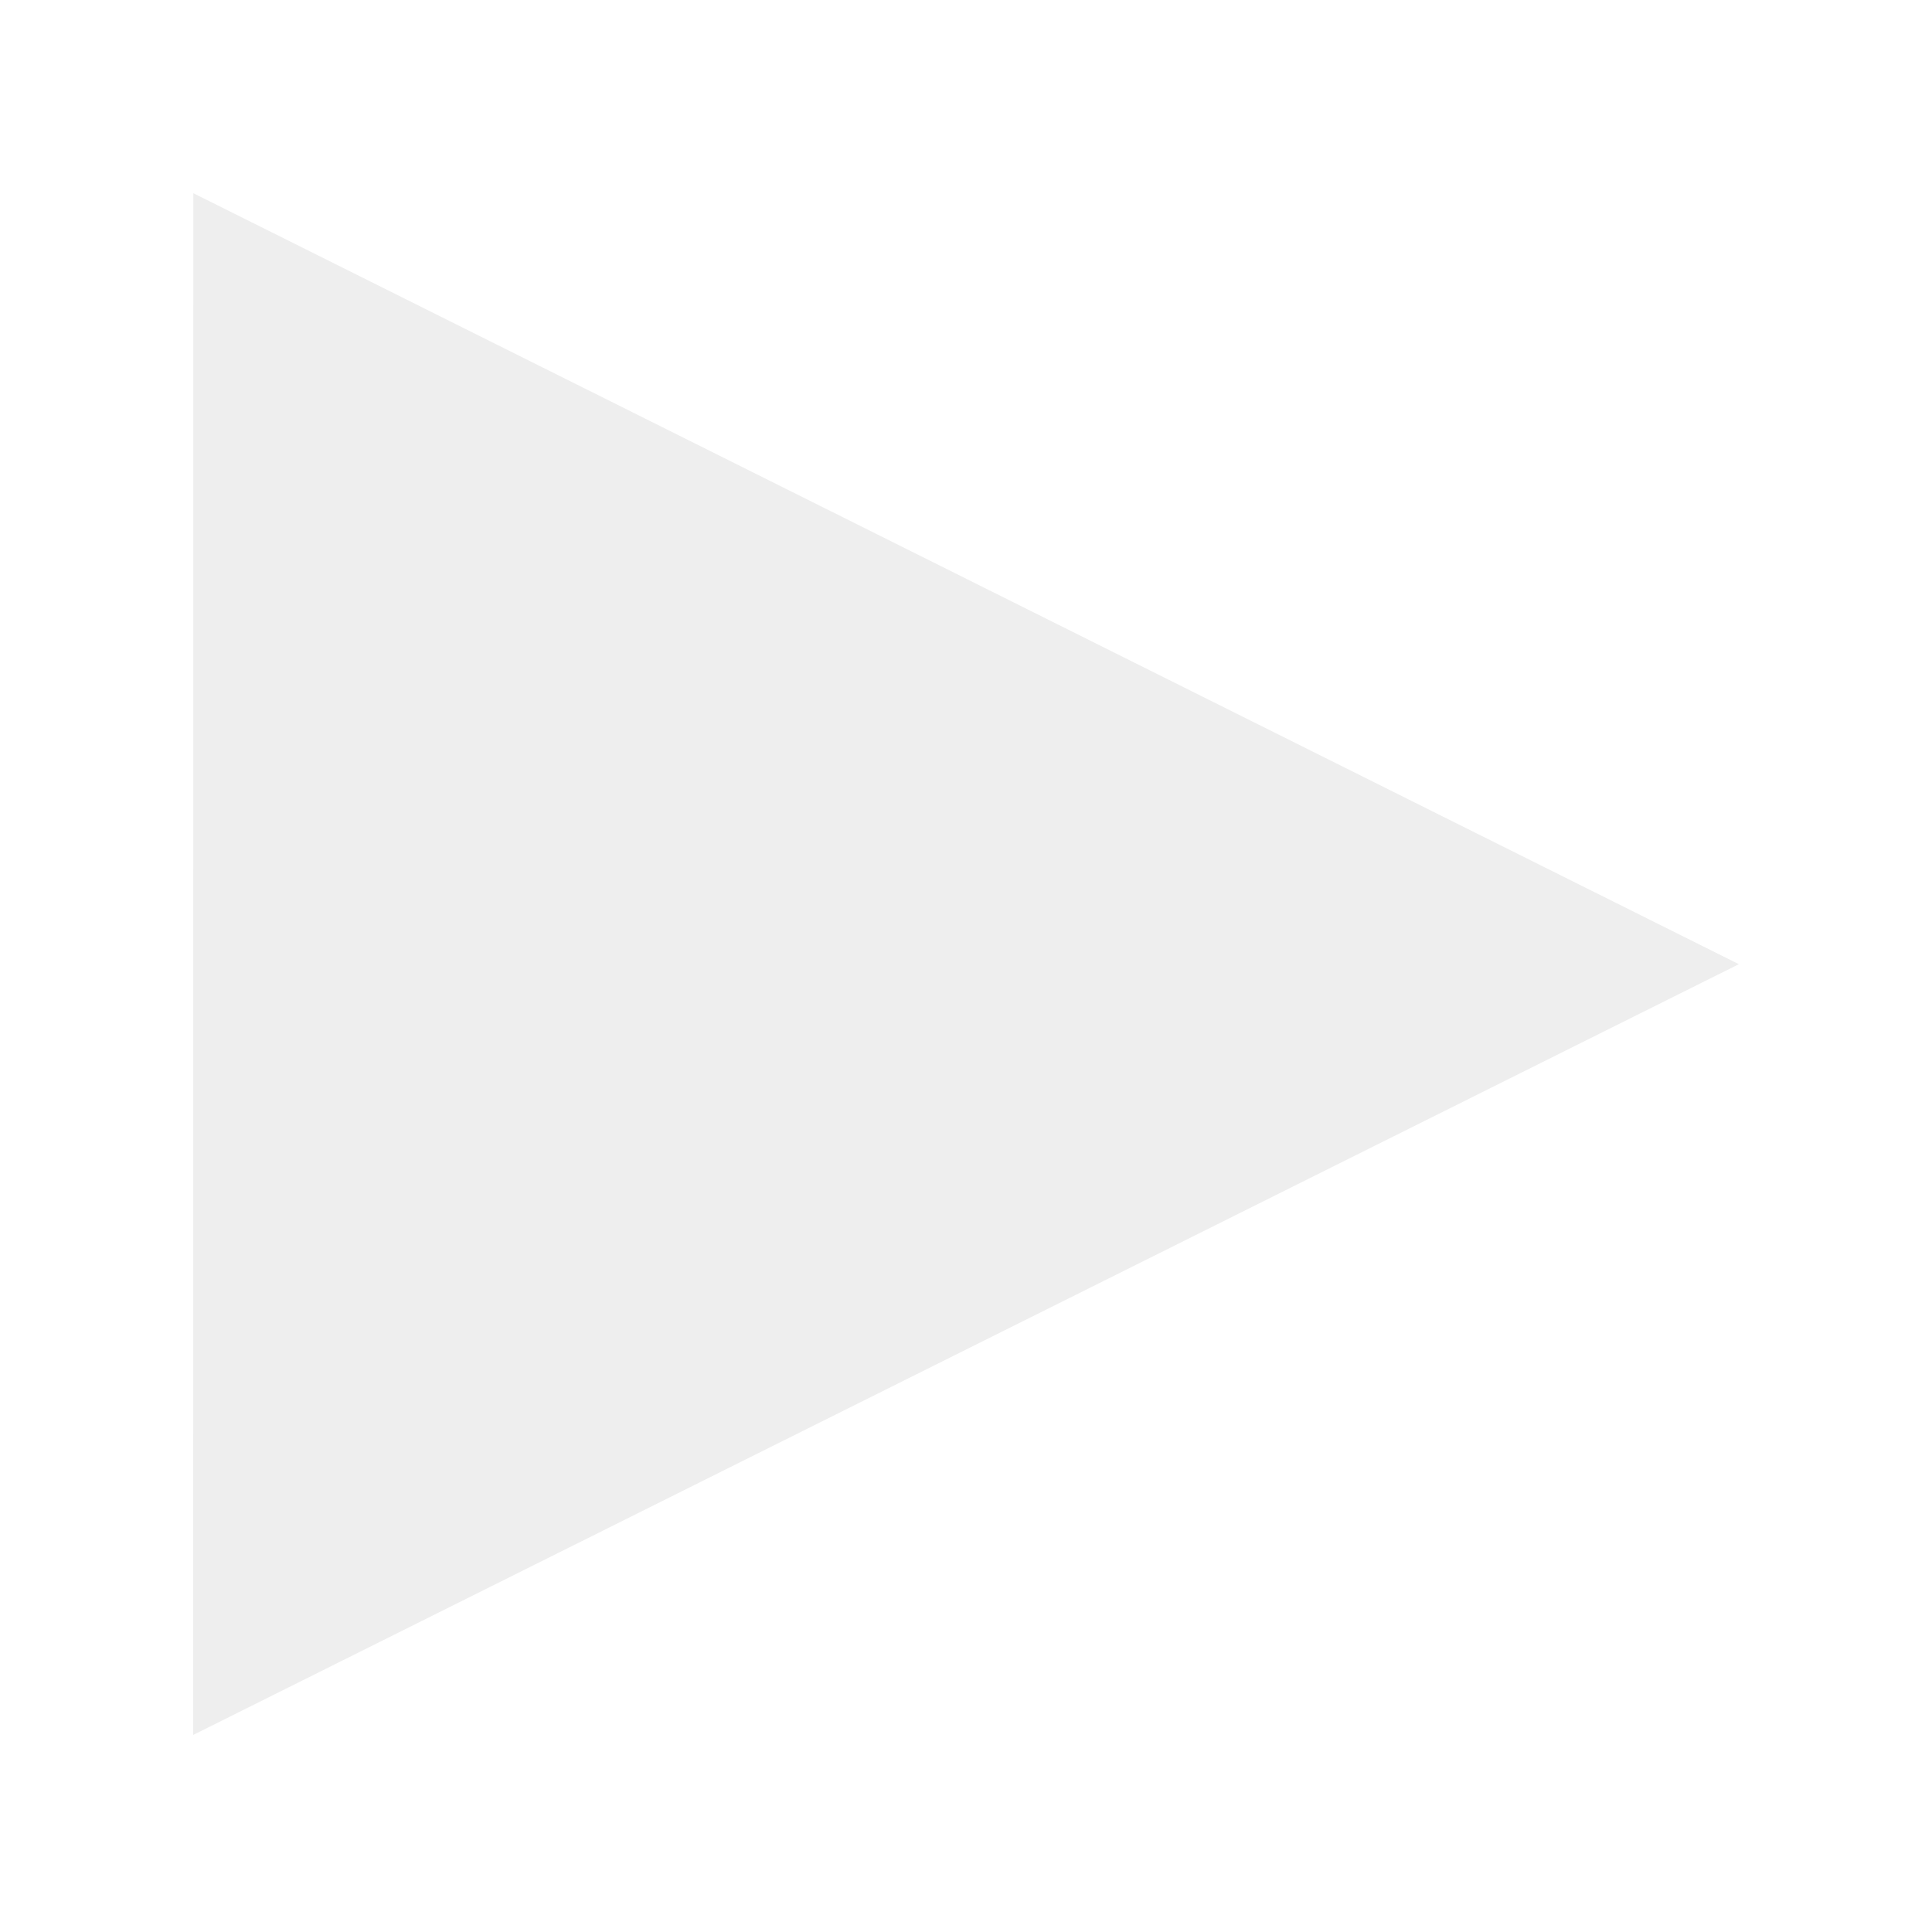
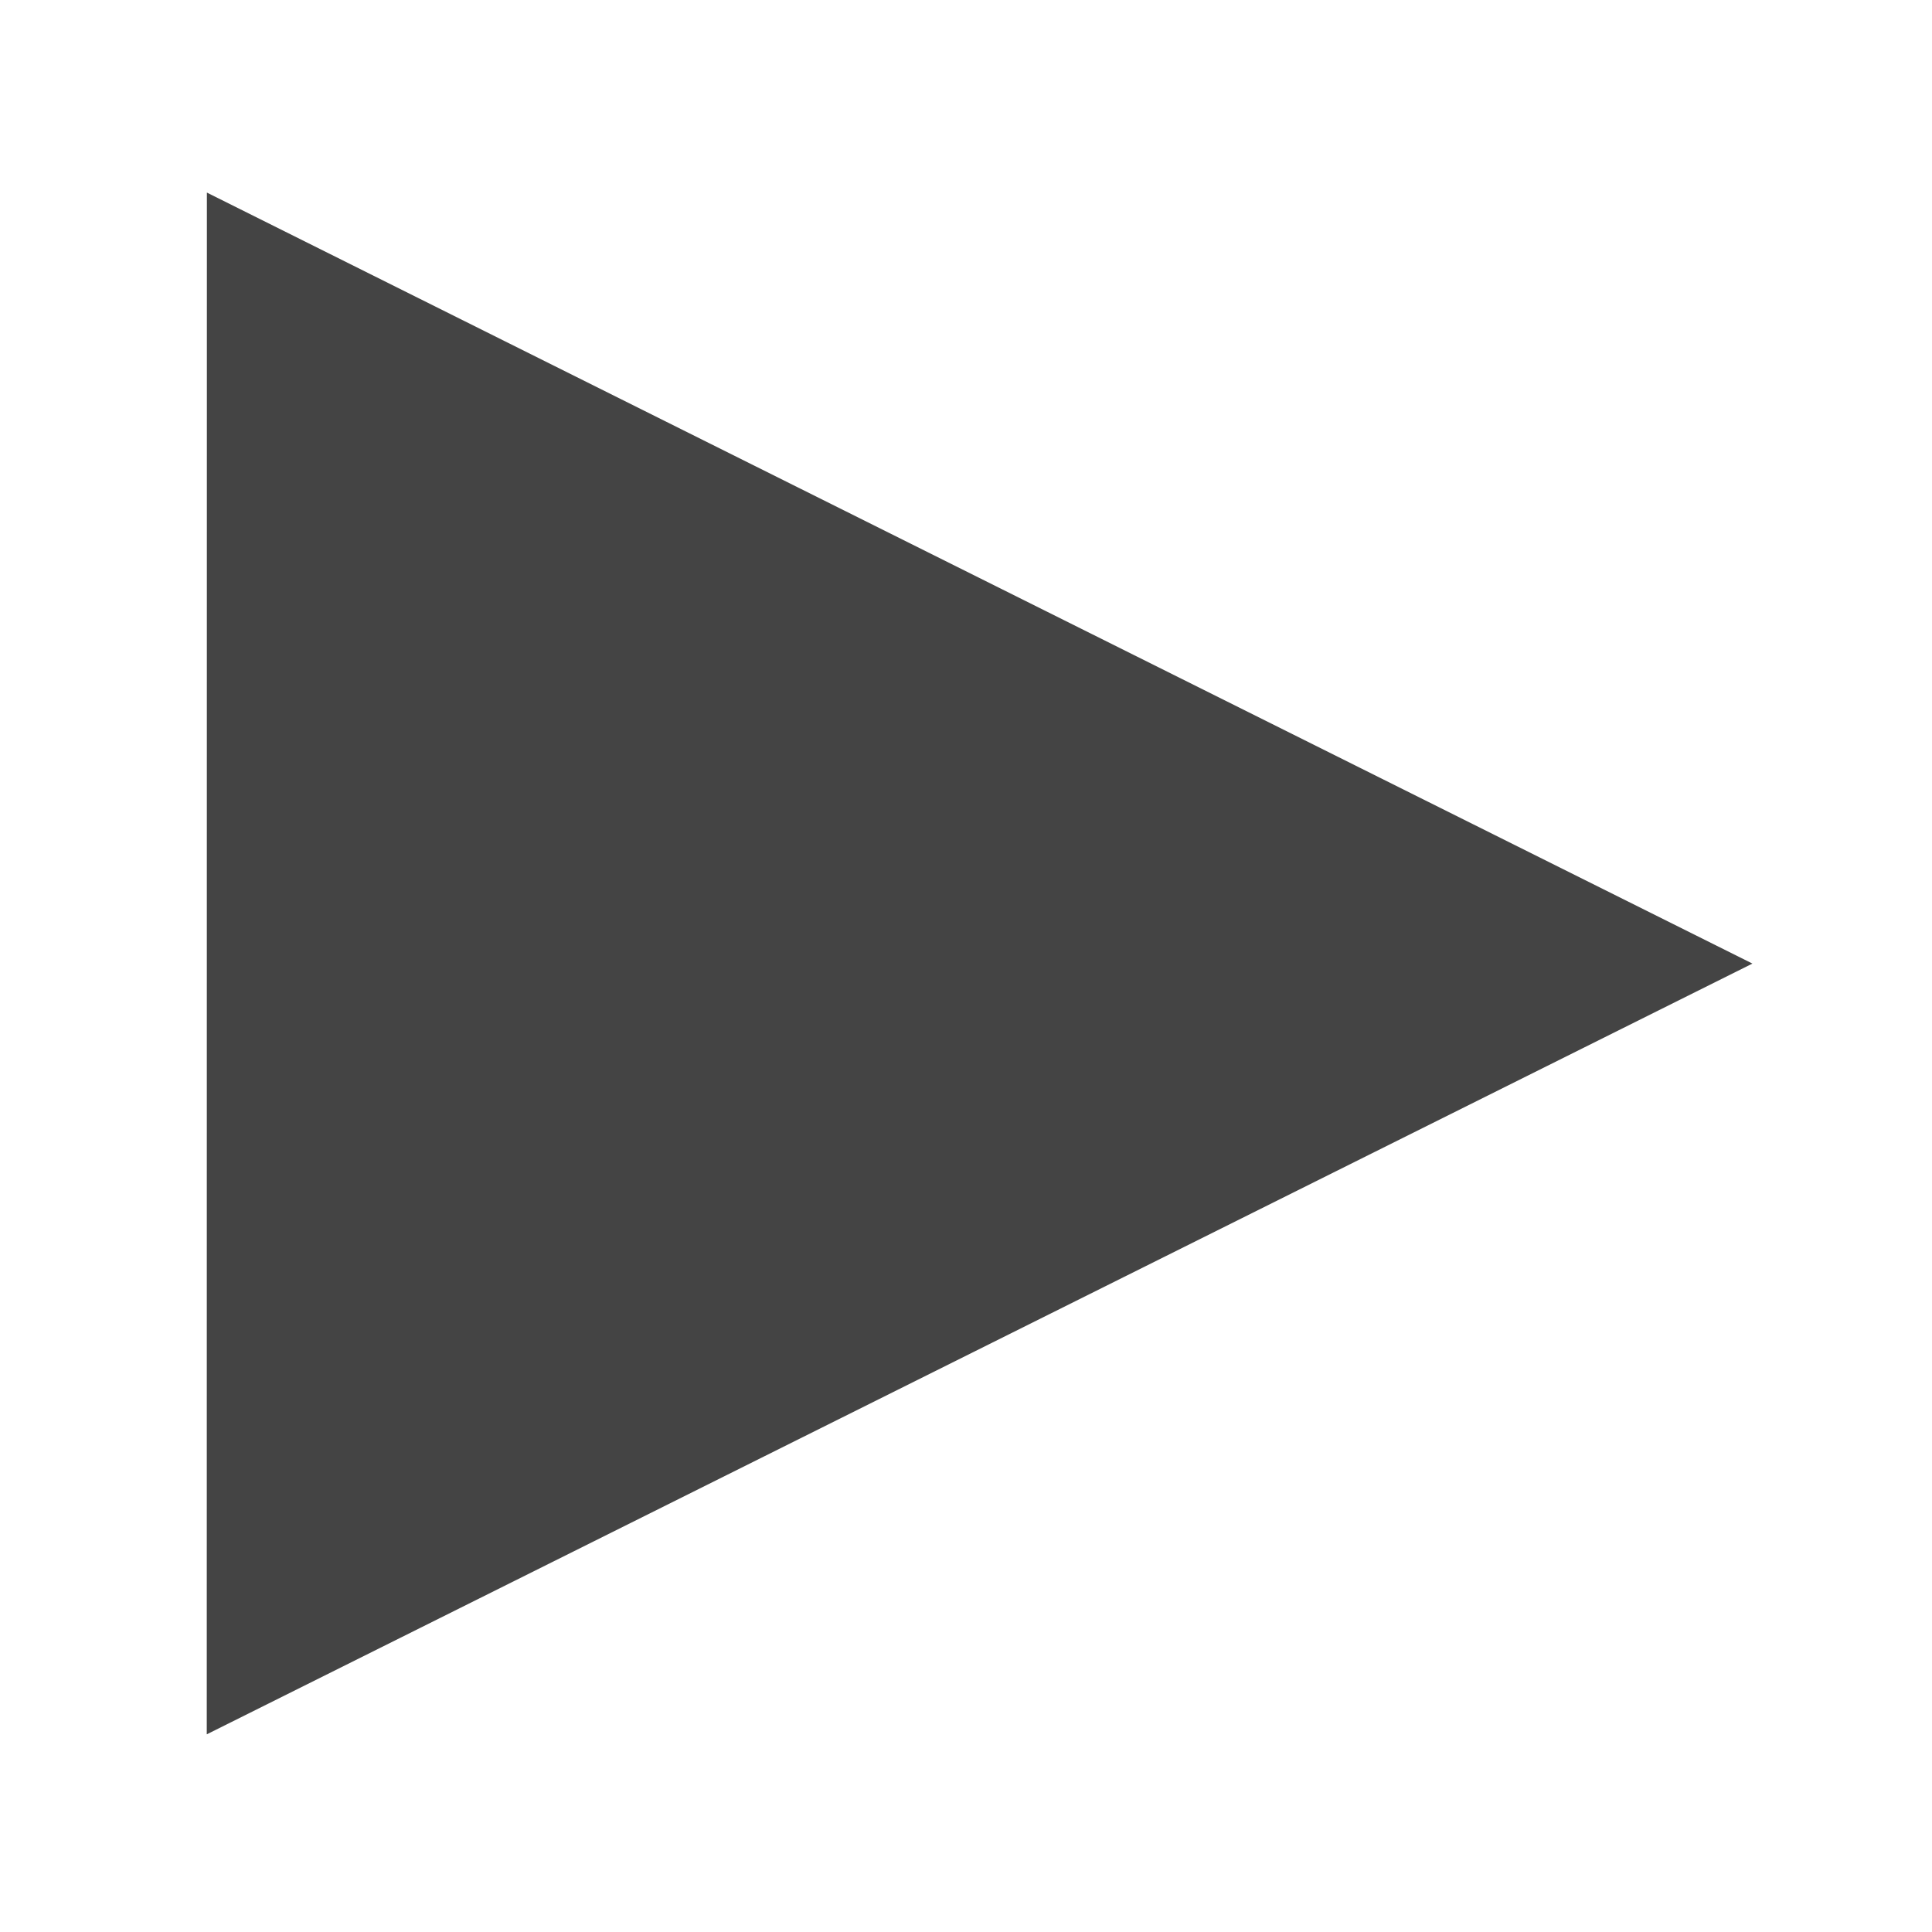
<svg xmlns="http://www.w3.org/2000/svg" xmlns:ns1="https://boxy-svg.com" viewBox="0 0 500 500">
-   <path d="M 242.299 13.013 L 441.799 413.013 L 42.799 413.013 L 242.299 13.013 Z" style="fill: rgb(238, 238, 238);" transform="matrix(-0.000081, 1, -1, -0.000081, 463.0488, 7.234454)" ns1:shape="triangle 42.799 13.013 399 400 0.5 0 1@41b152be" />
+   <path d="M 242.299 13.013 L 441.799 413.013 L 42.799 413.013 L 242.299 13.013 Z" style="fill: rgb(68, 68, 68);" transform="matrix(-0.000081, 1, -1, -0.000081, 466.5604, 7.076627)" ns1:shape="triangle 42.799 13.013 399 400 0.5 0 1@41b152be" />
</svg>
